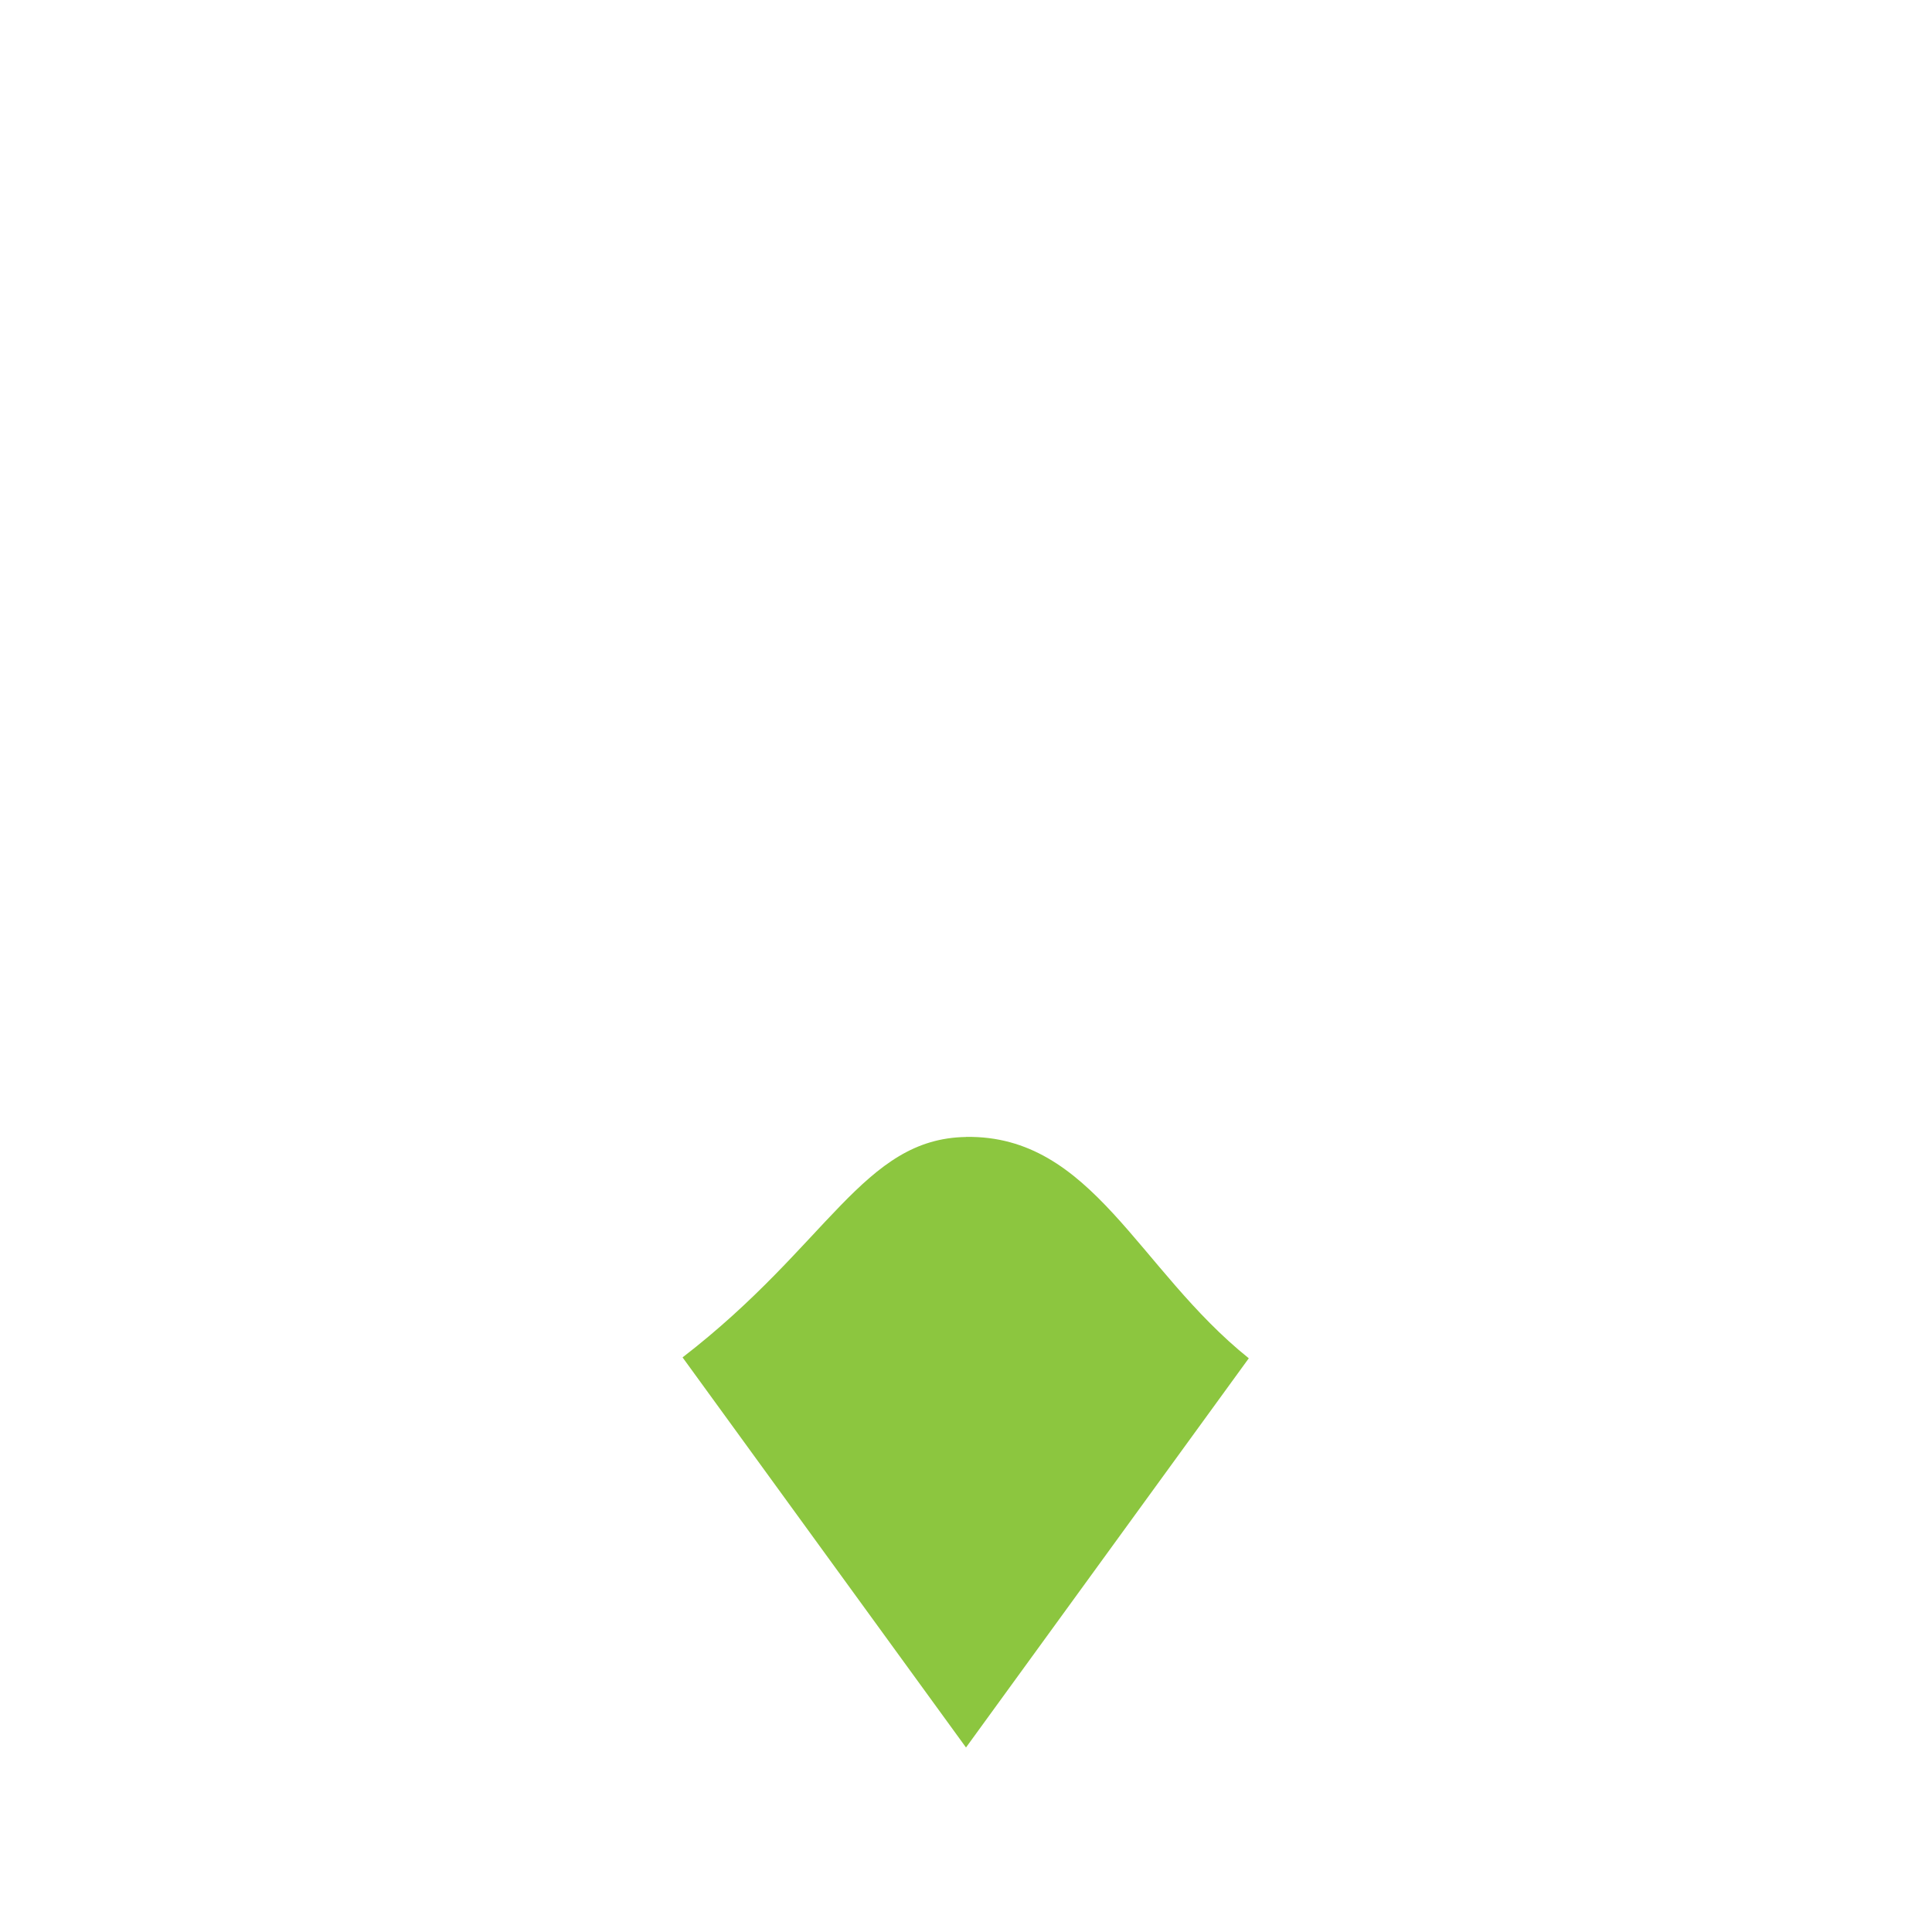
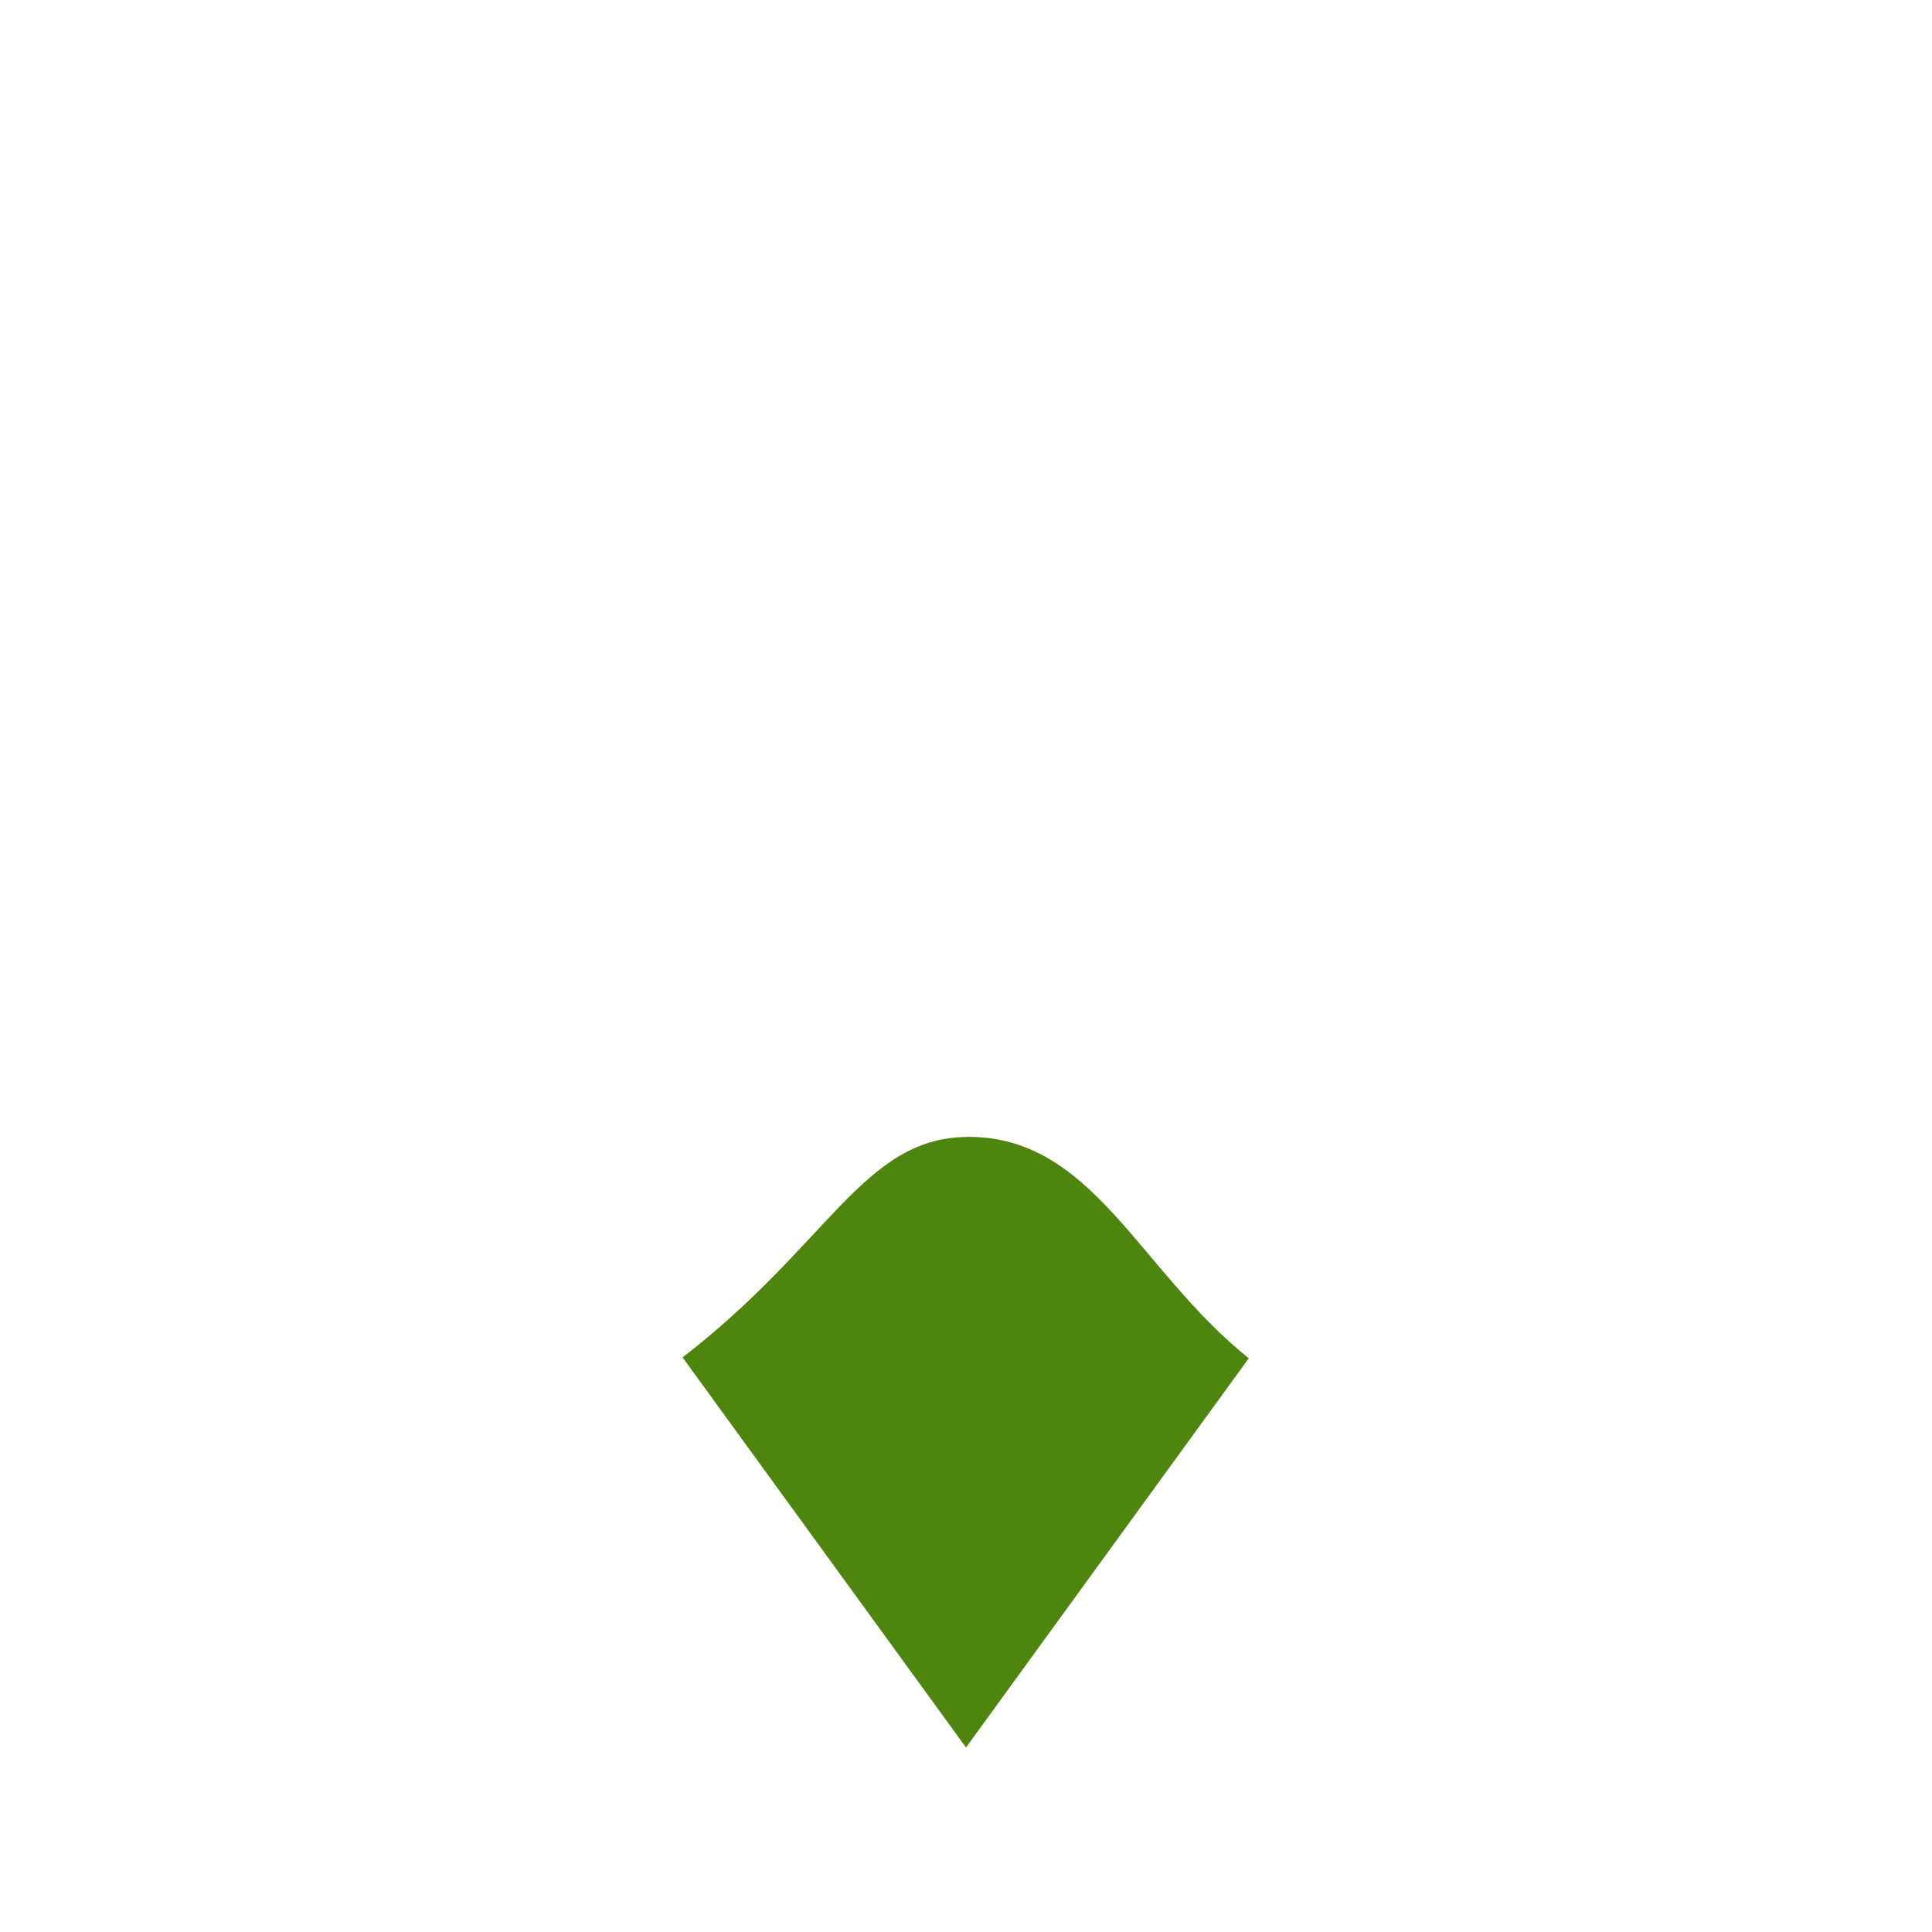
<svg xmlns="http://www.w3.org/2000/svg" id="_草原" data-name="草原" viewBox="0 0 240 240">
  <defs>
    <style>
      .cls-1 {
-         fill: #8cc63f;
+         fill: #4e850e;
      }
    </style>
  </defs>
  <path class="cls-1" d="M120,141.24c-12.77.2-17.06,13.39-35.21,27.38l35.21,48.46,35.13-48.35c-13.78-11.04-19.43-27.74-35.13-27.5Z" />
</svg>
